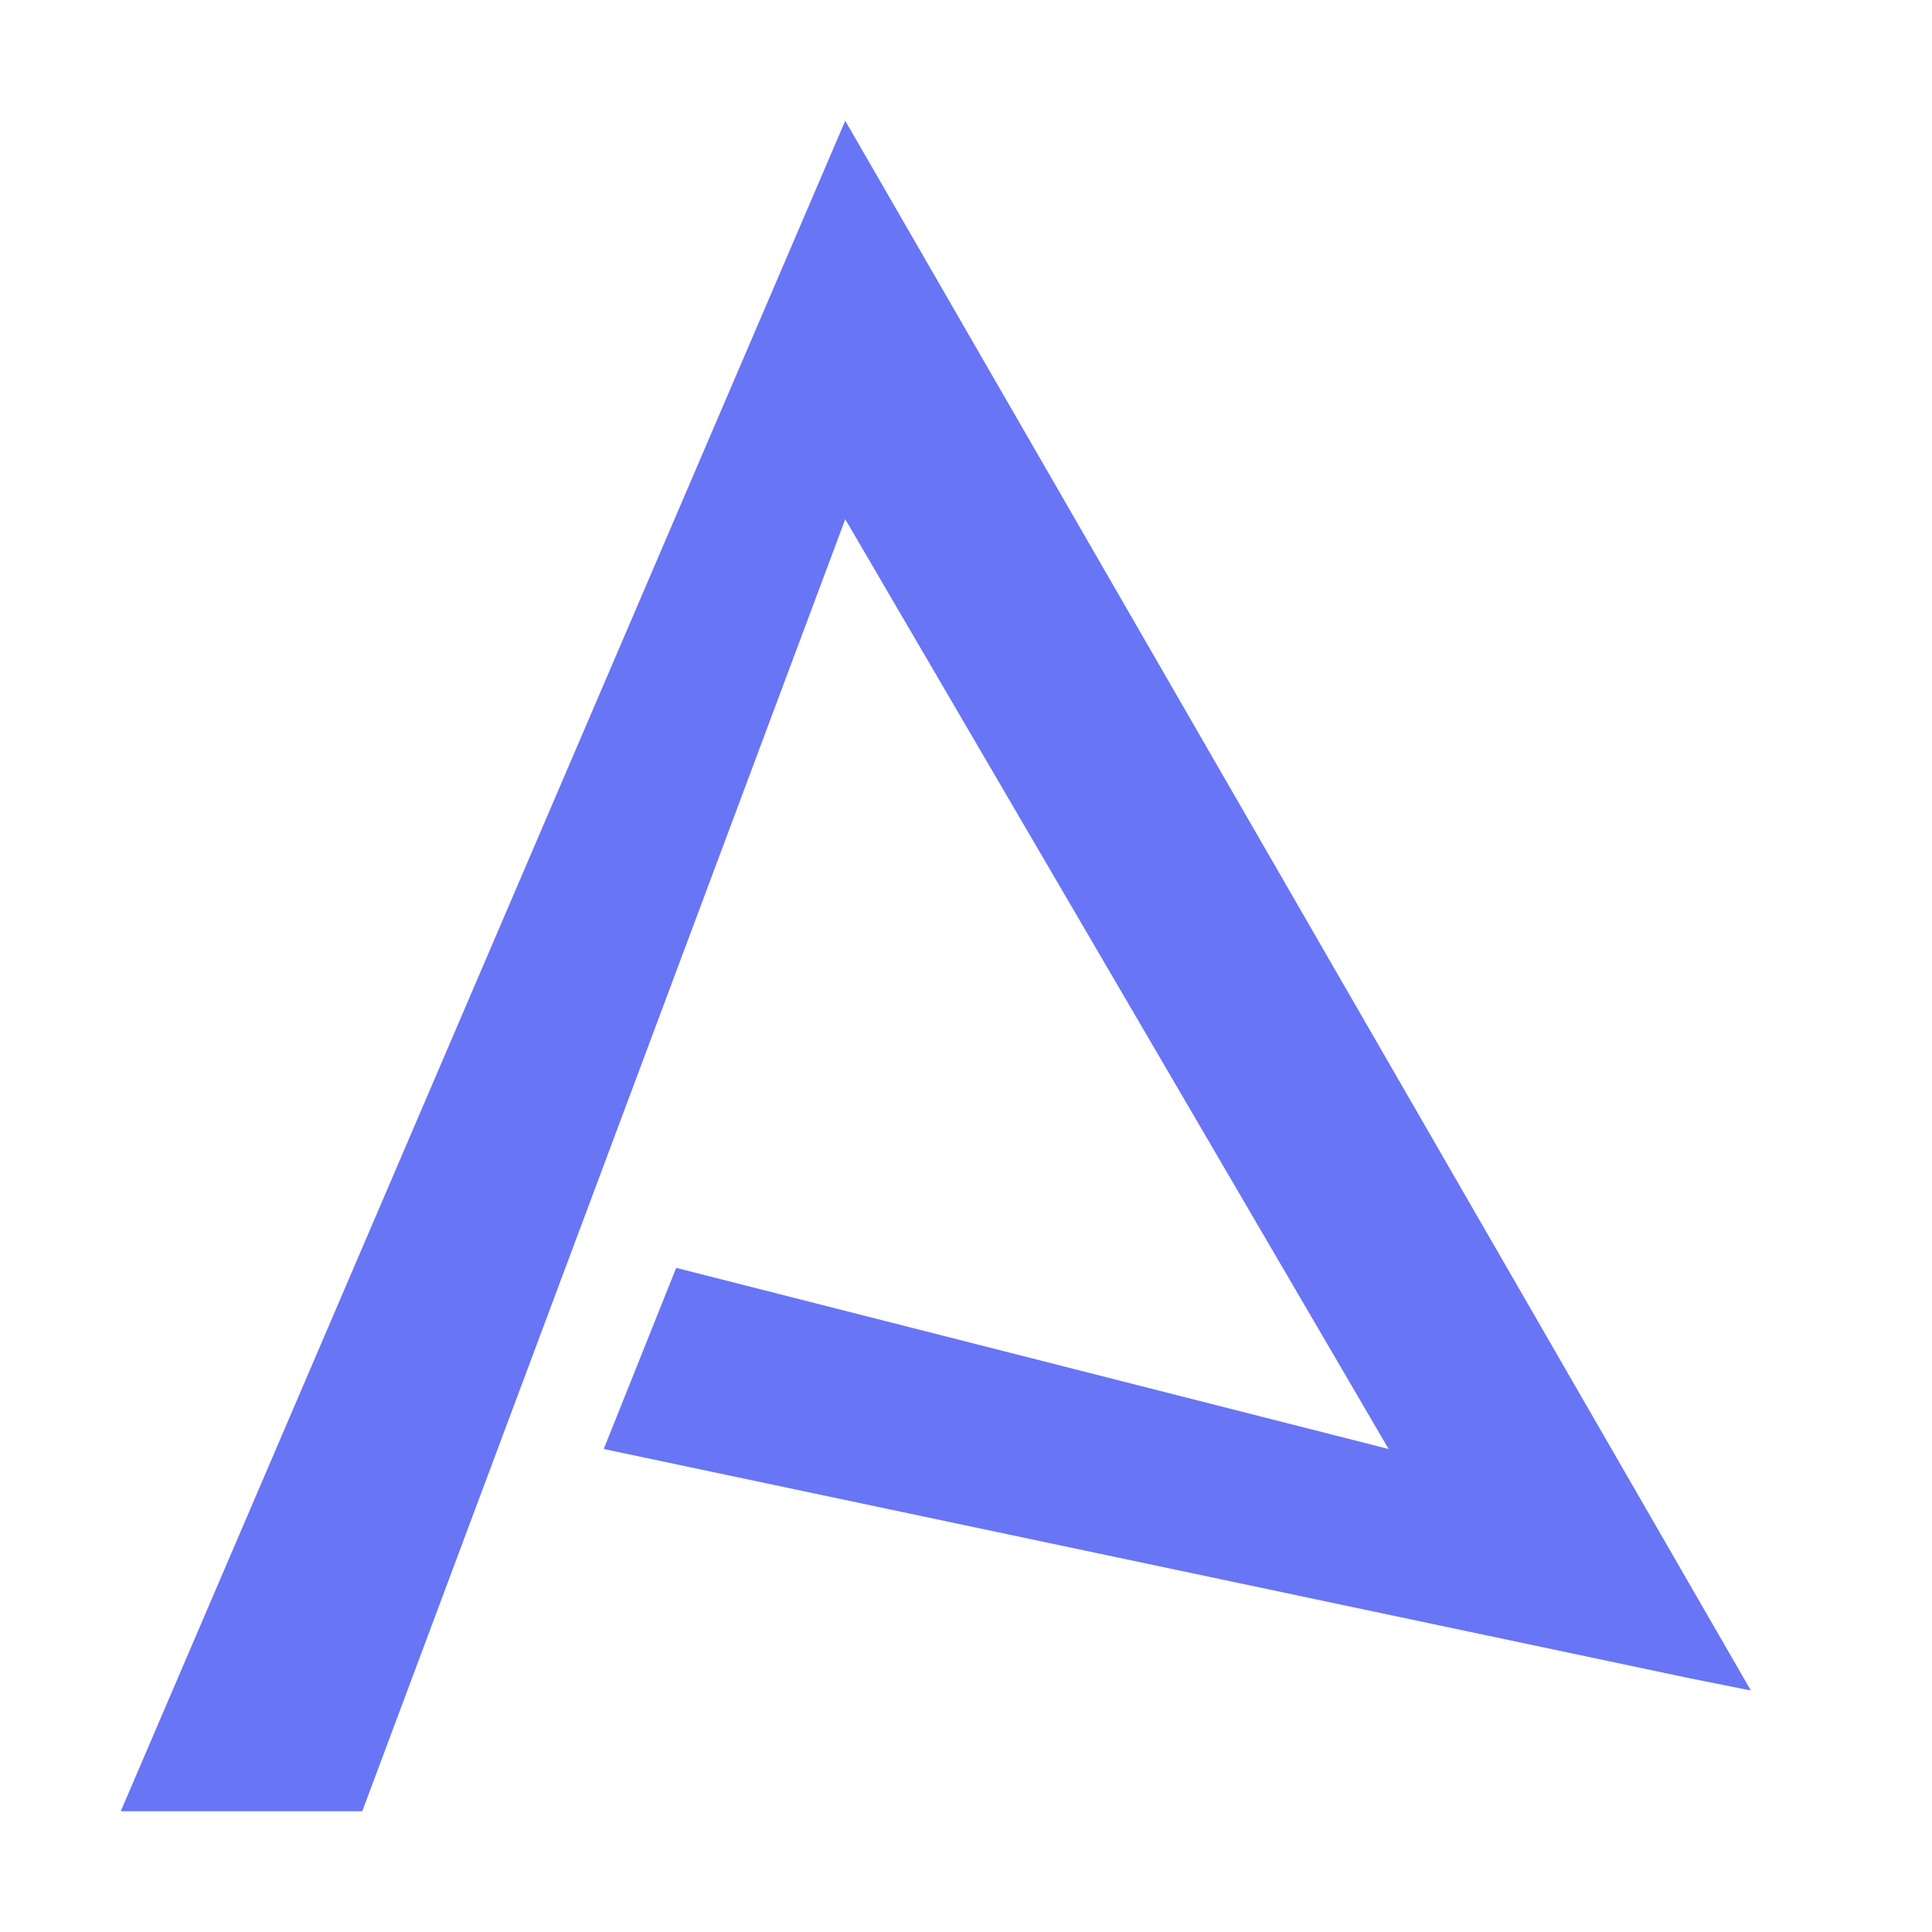
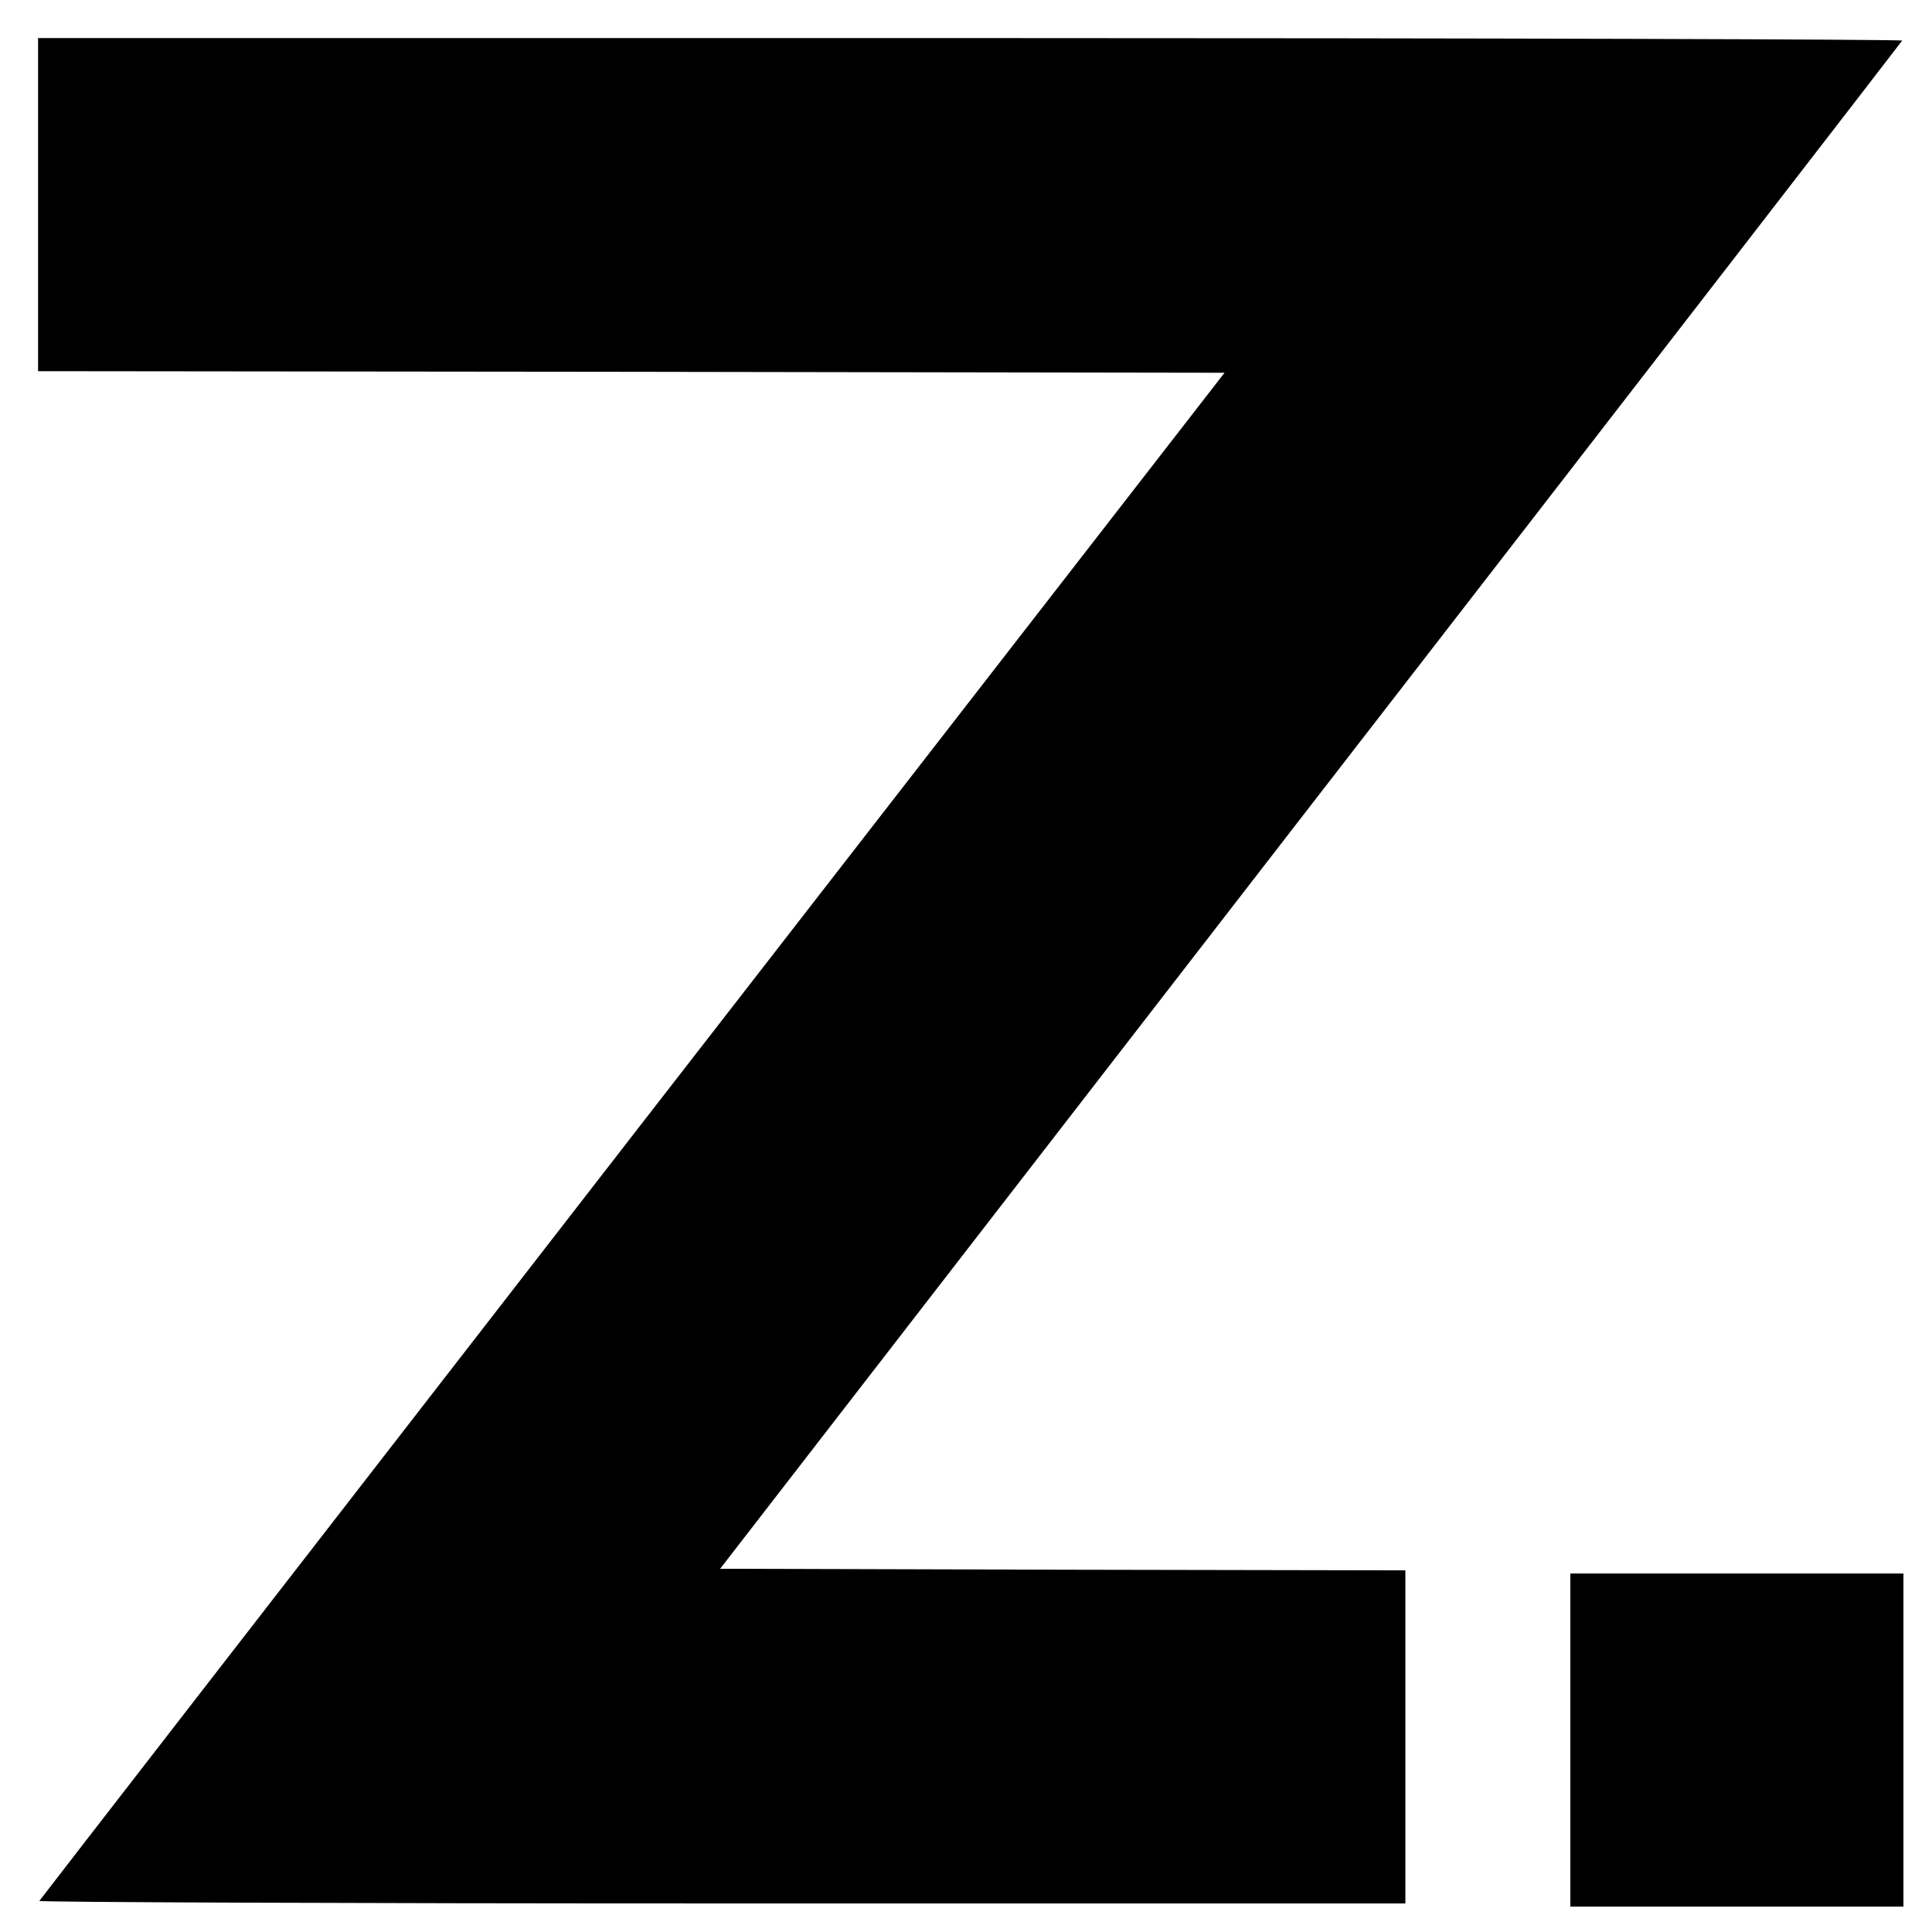
- <svg xmlns="http://www.w3.org/2000/svg" viewBox="0 0 16 16" fill="none" class="w-10">
-   <path d="m 7 1 L 1 15 L 3 15 L 7 4.3 L 11.5 12 L 5.6 10.5 L 5 12 l 9 1.9 L 14.5 14 L 7 1 v 0 Z" fill="#6875F5" />
+ <svg xmlns="http://www.w3.org/2000/svg" version="1.0" width="609pt" height="609pt" viewBox="0 0 609 609" preserveAspectRatio="xMidYMid meet">
+   <g transform="translate(0,609) scale(0.1,-0.1)" fill="#000000" stroke="none">
+     <path d="M120 5445 l0 -525 1870 -2 1870 -3 -1866 -2404 c-1026 -1323 -1867 -2408 -1870 -2413 -3 -4 965 -8 2150 -8 l2156 0 0 525 0 525 -1080 2 -1080 3 1860 2404 c1024 1322 1863 2408 1866 2413 3 4 -1318 8 -2935 8 l-2941 0 0 -525z" />
+     <path d="M4950 605 l0 -525 525 0 525 0 0 525 0 525 -525 0 -525 0 0 -525z" />
+   </g>
</svg>
